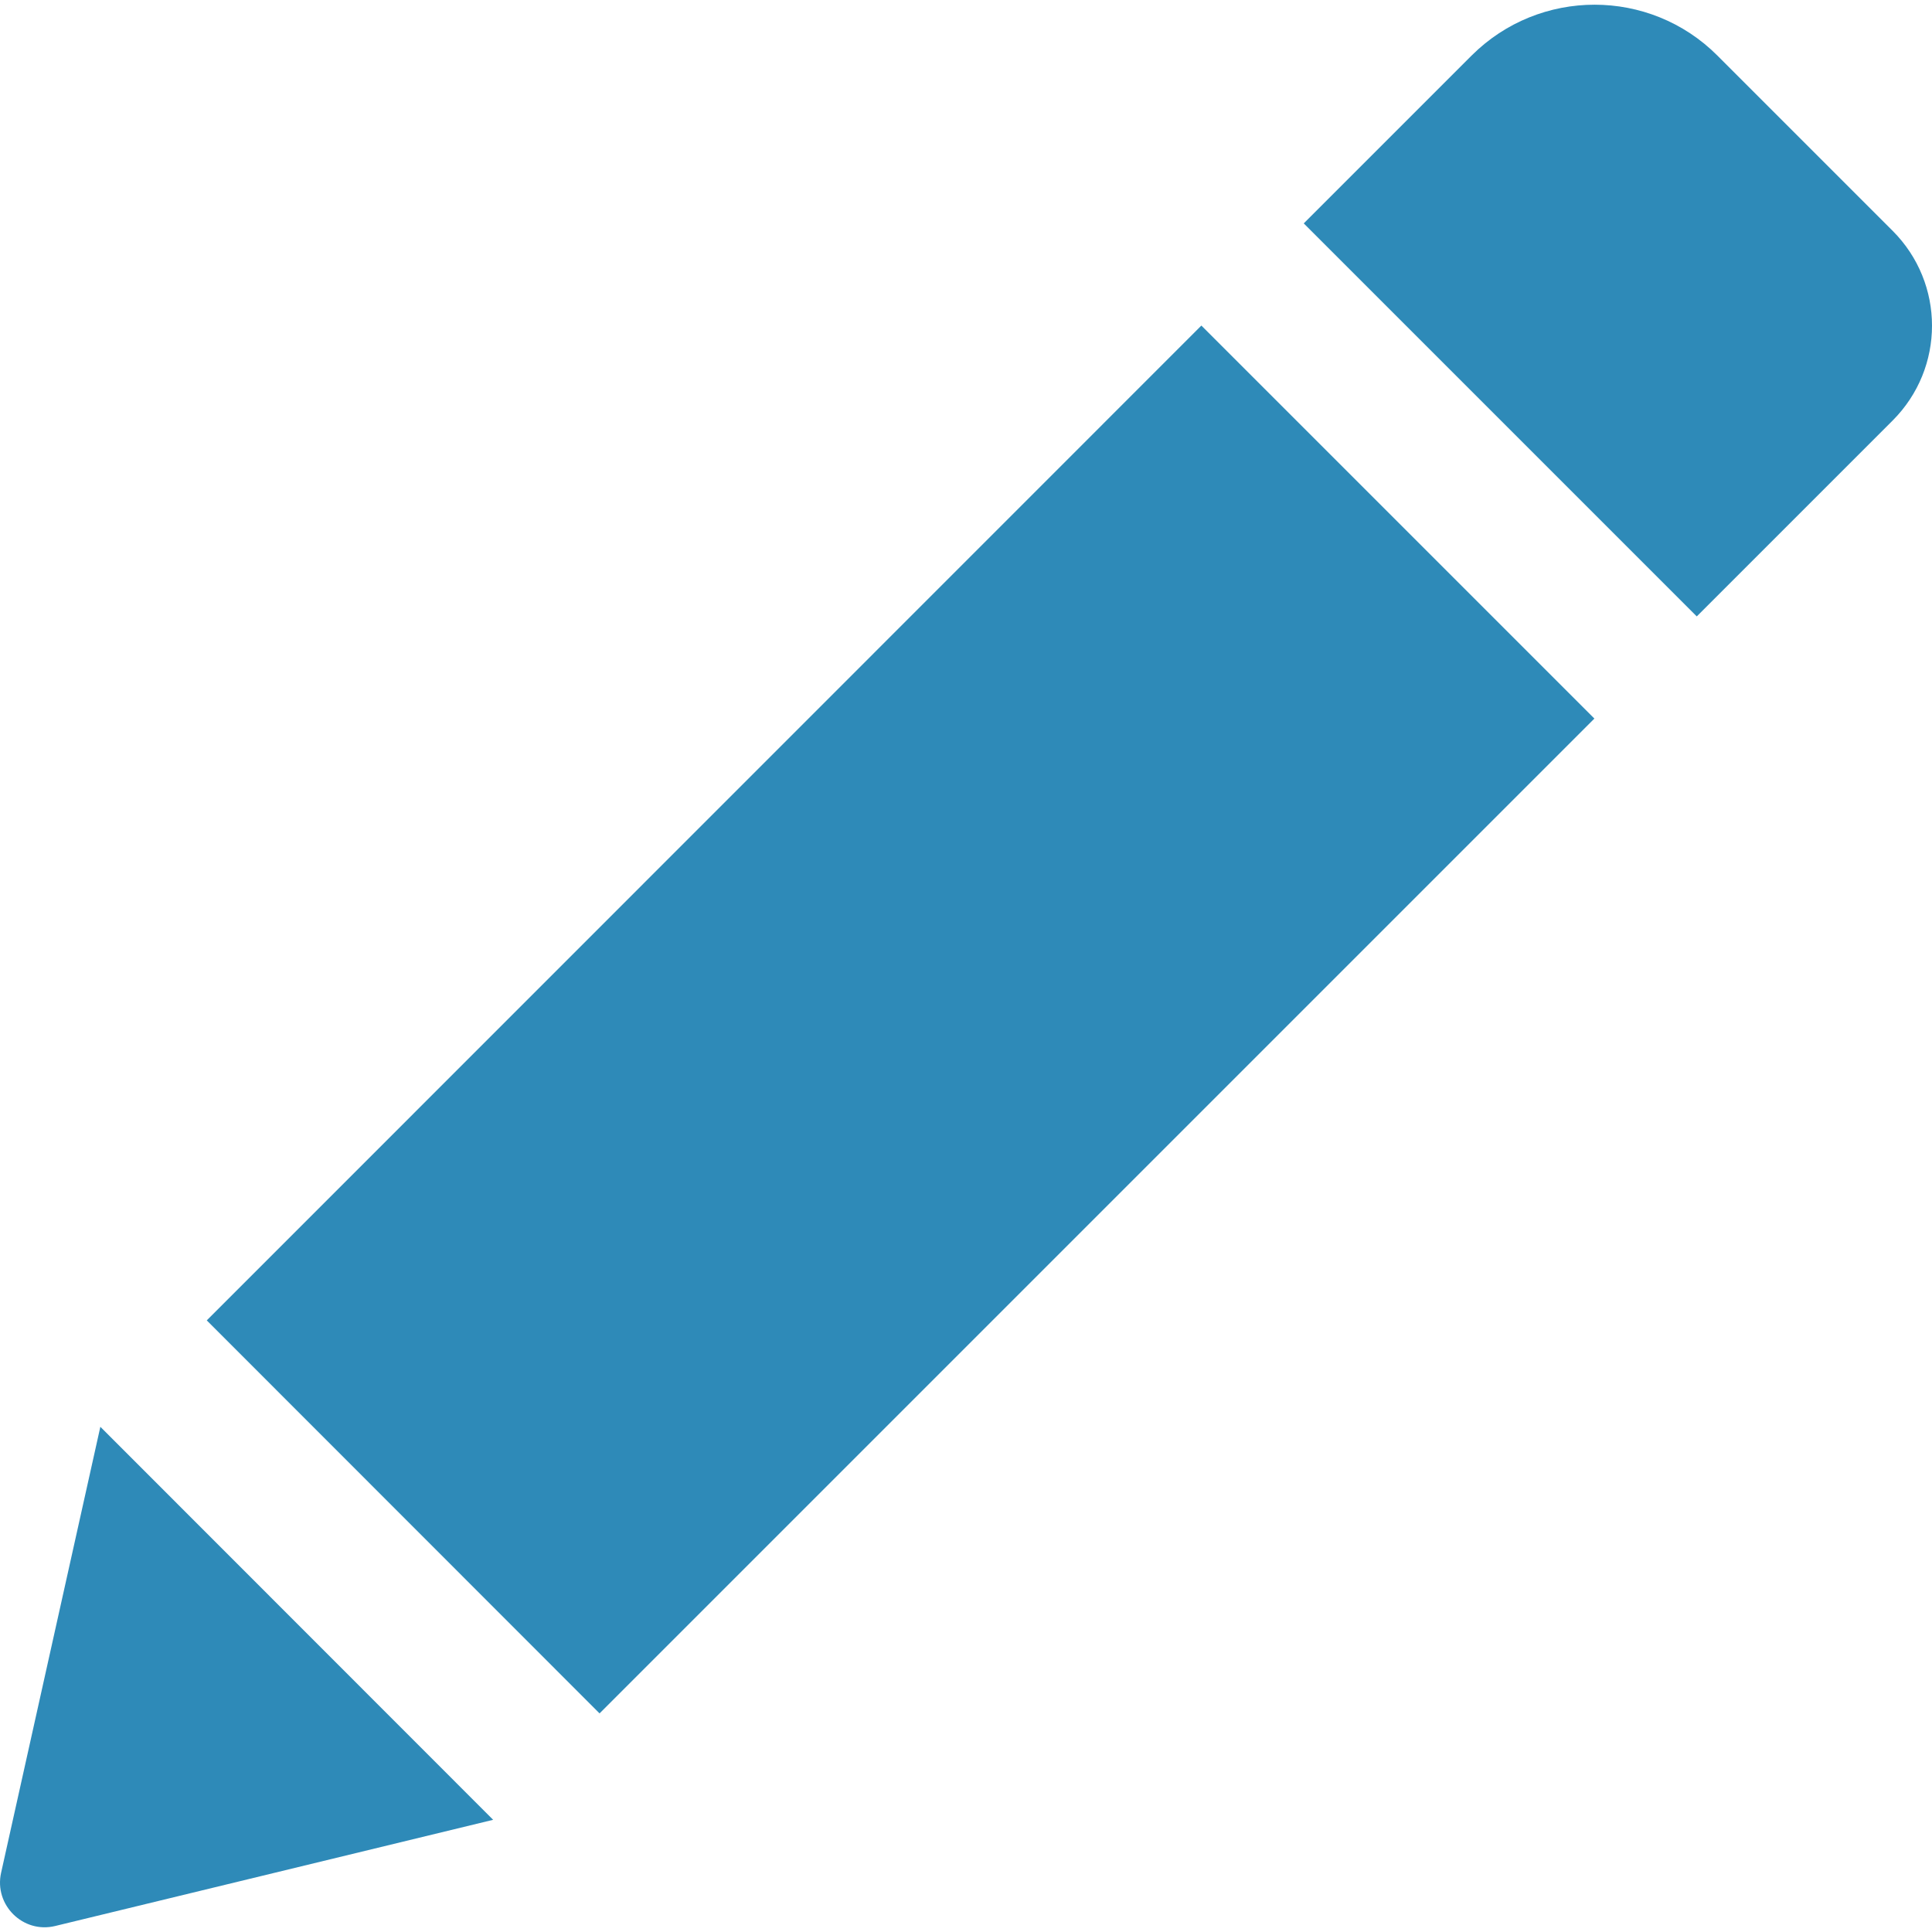
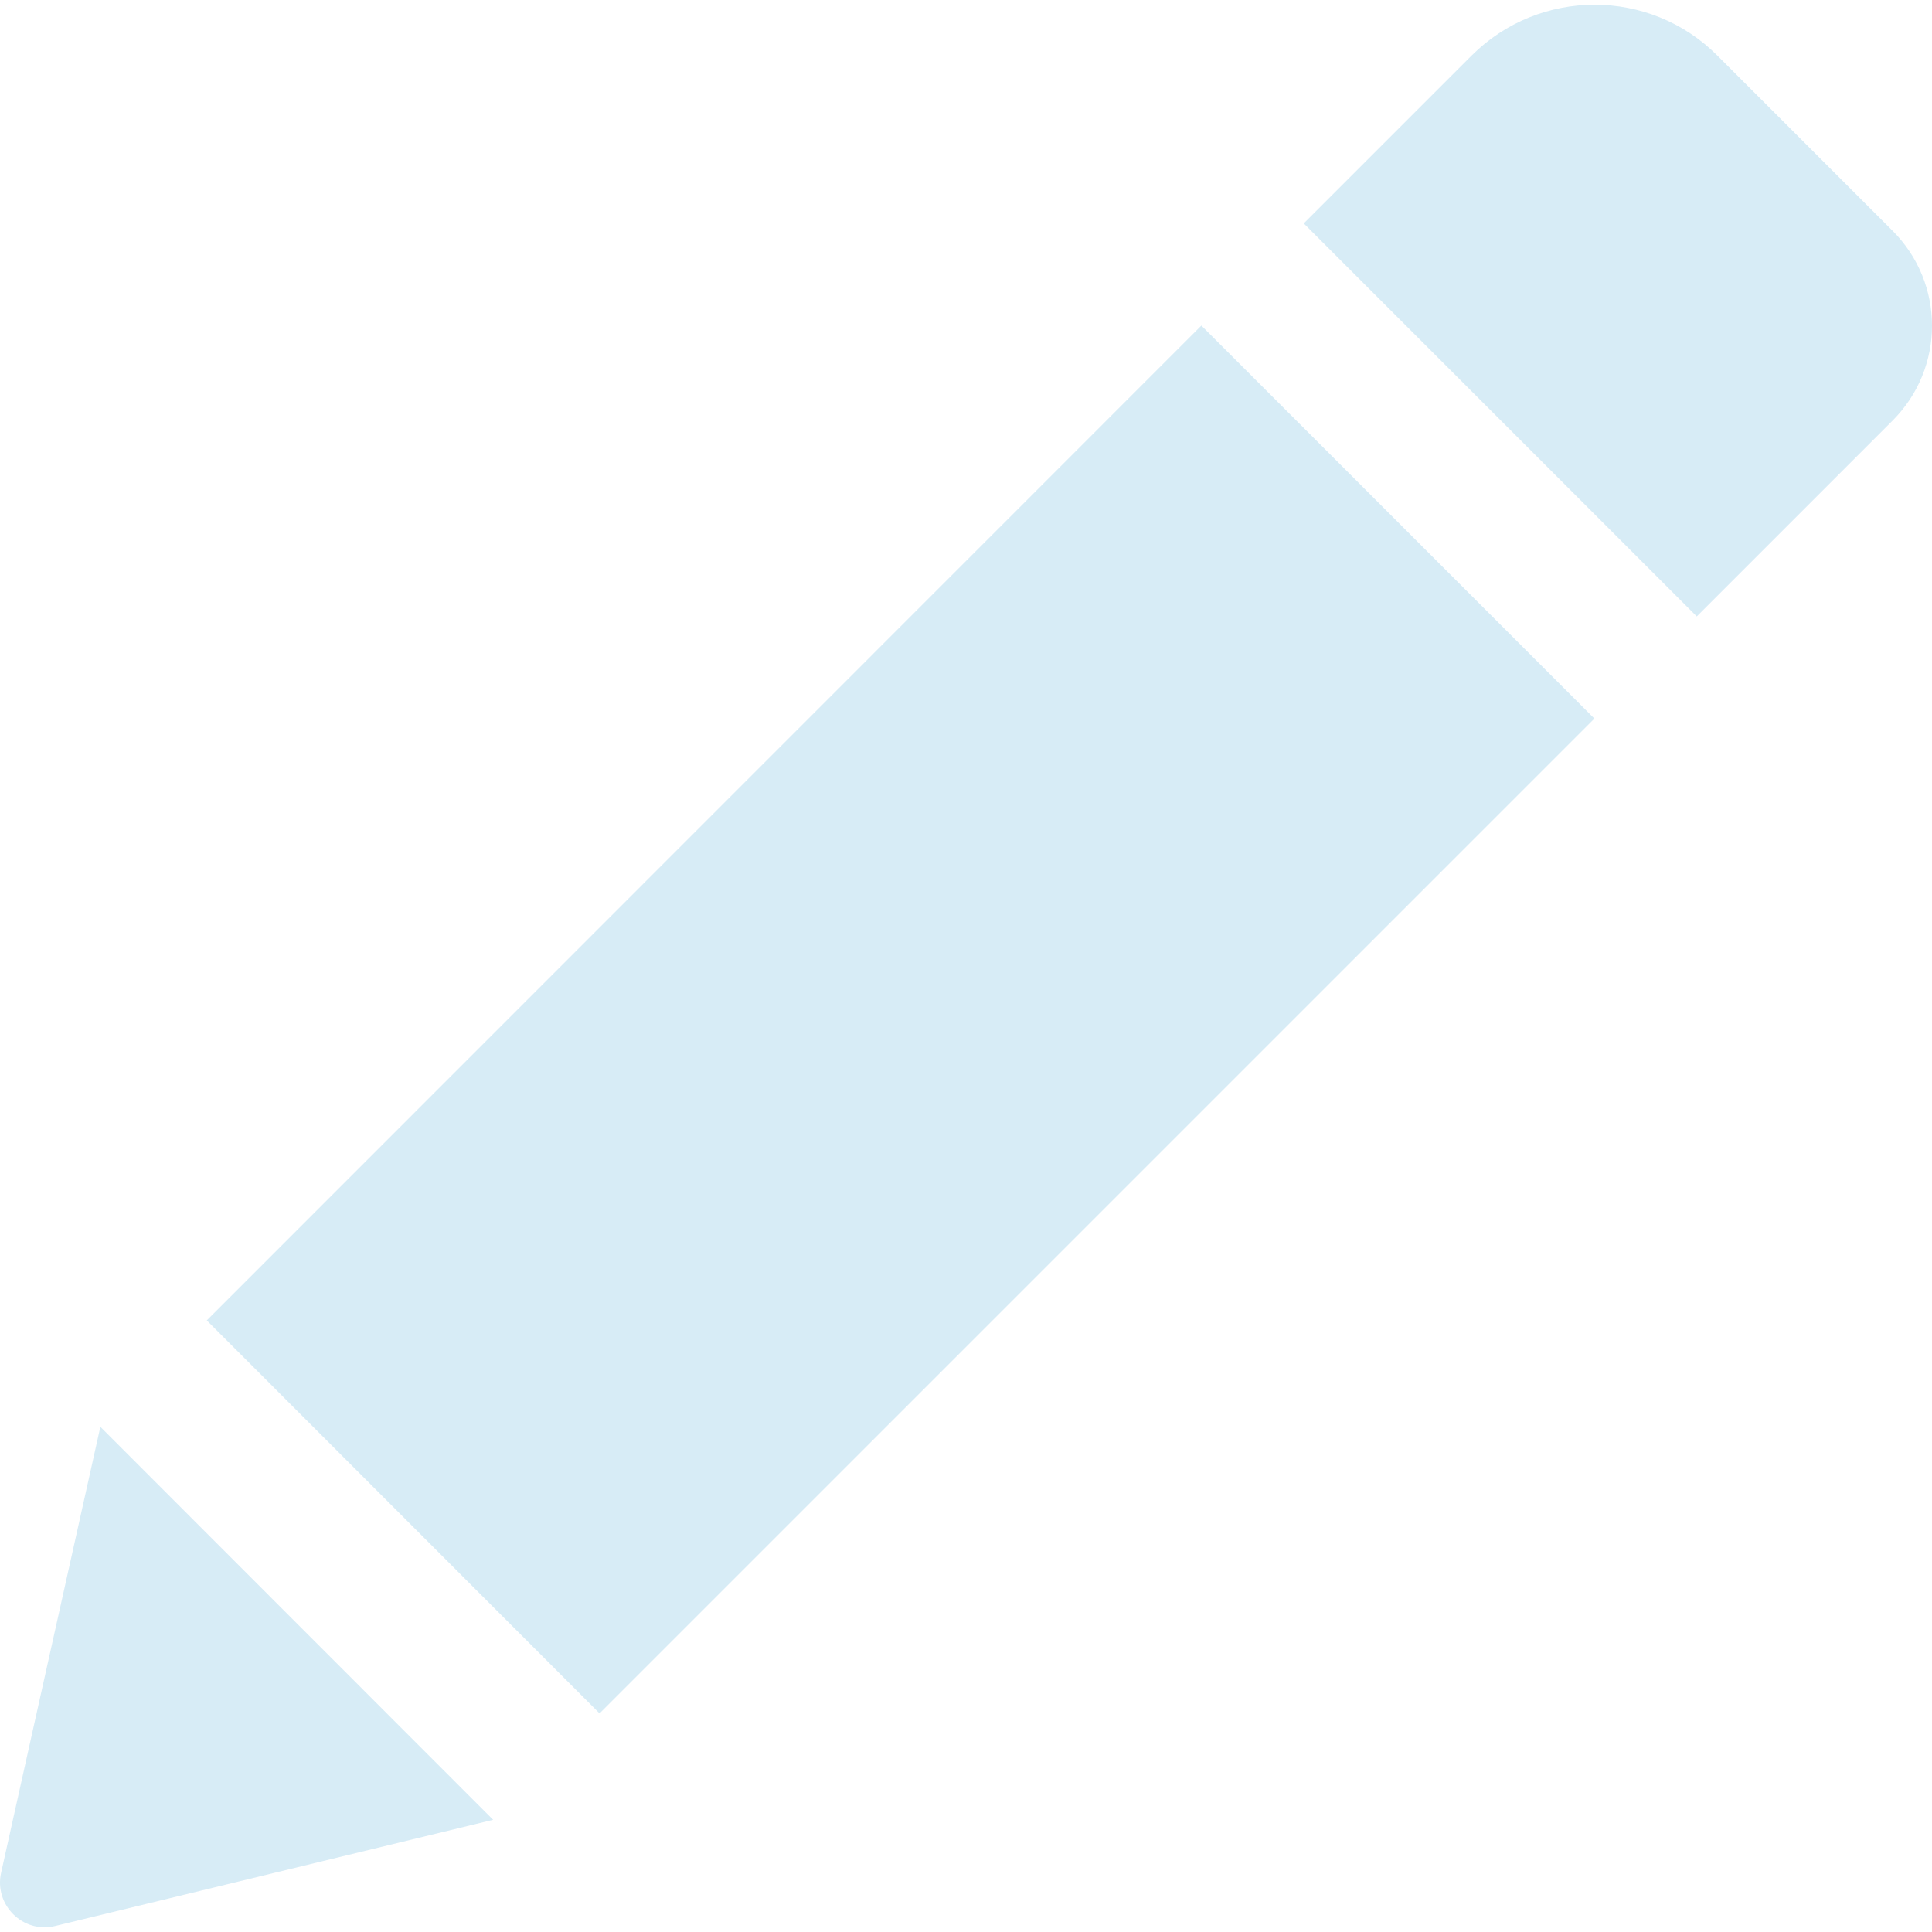
- <svg xmlns="http://www.w3.org/2000/svg" version="1.1" id="Capa_1" x="0px" y="0px" width="528.899px" height="528.899px" viewBox="0 0 528.899 528.899" fill="#2e8ab8" style="enable-background:new 0 0 528.899 528.899;" xml:space="preserve">
+ <svg xmlns="http://www.w3.org/2000/svg" version="1.1" id="Capa_1" x="0px" y="0px" width="528.899px" height="528.899px" viewBox="0 0 528.899 528.899" fill="#d7ecf6" style="enable-background:new 0 0 528.899 528.899;" xml:space="preserve">
  <g>
    <path d="M328.883,89.125l107.59,107.589l-272.34,272.34L56.604,361.465L328.883,89.125z M518.113,63.177l-47.981-47.981   c-18.543-18.543-48.653-18.543-67.259,0l-45.961,45.961l107.59,107.59l53.611-53.611   C532.495,100.753,532.495,77.559,518.113,63.177z M0.3,512.69c-1.958,8.812,5.998,16.708,14.811,14.565l119.891-29.069   L27.473,390.597L0.3,512.69z" />
  </g>
  <g>
</g>
  <g>
</g>
  <g>
</g>
  <g>
</g>
  <g>
</g>
  <g>
</g>
  <g>
</g>
  <g>
</g>
  <g>
</g>
  <g>
</g>
  <g>
</g>
  <g>
</g>
  <g>
</g>
  <g>
</g>
  <g>
</g>
</svg>
